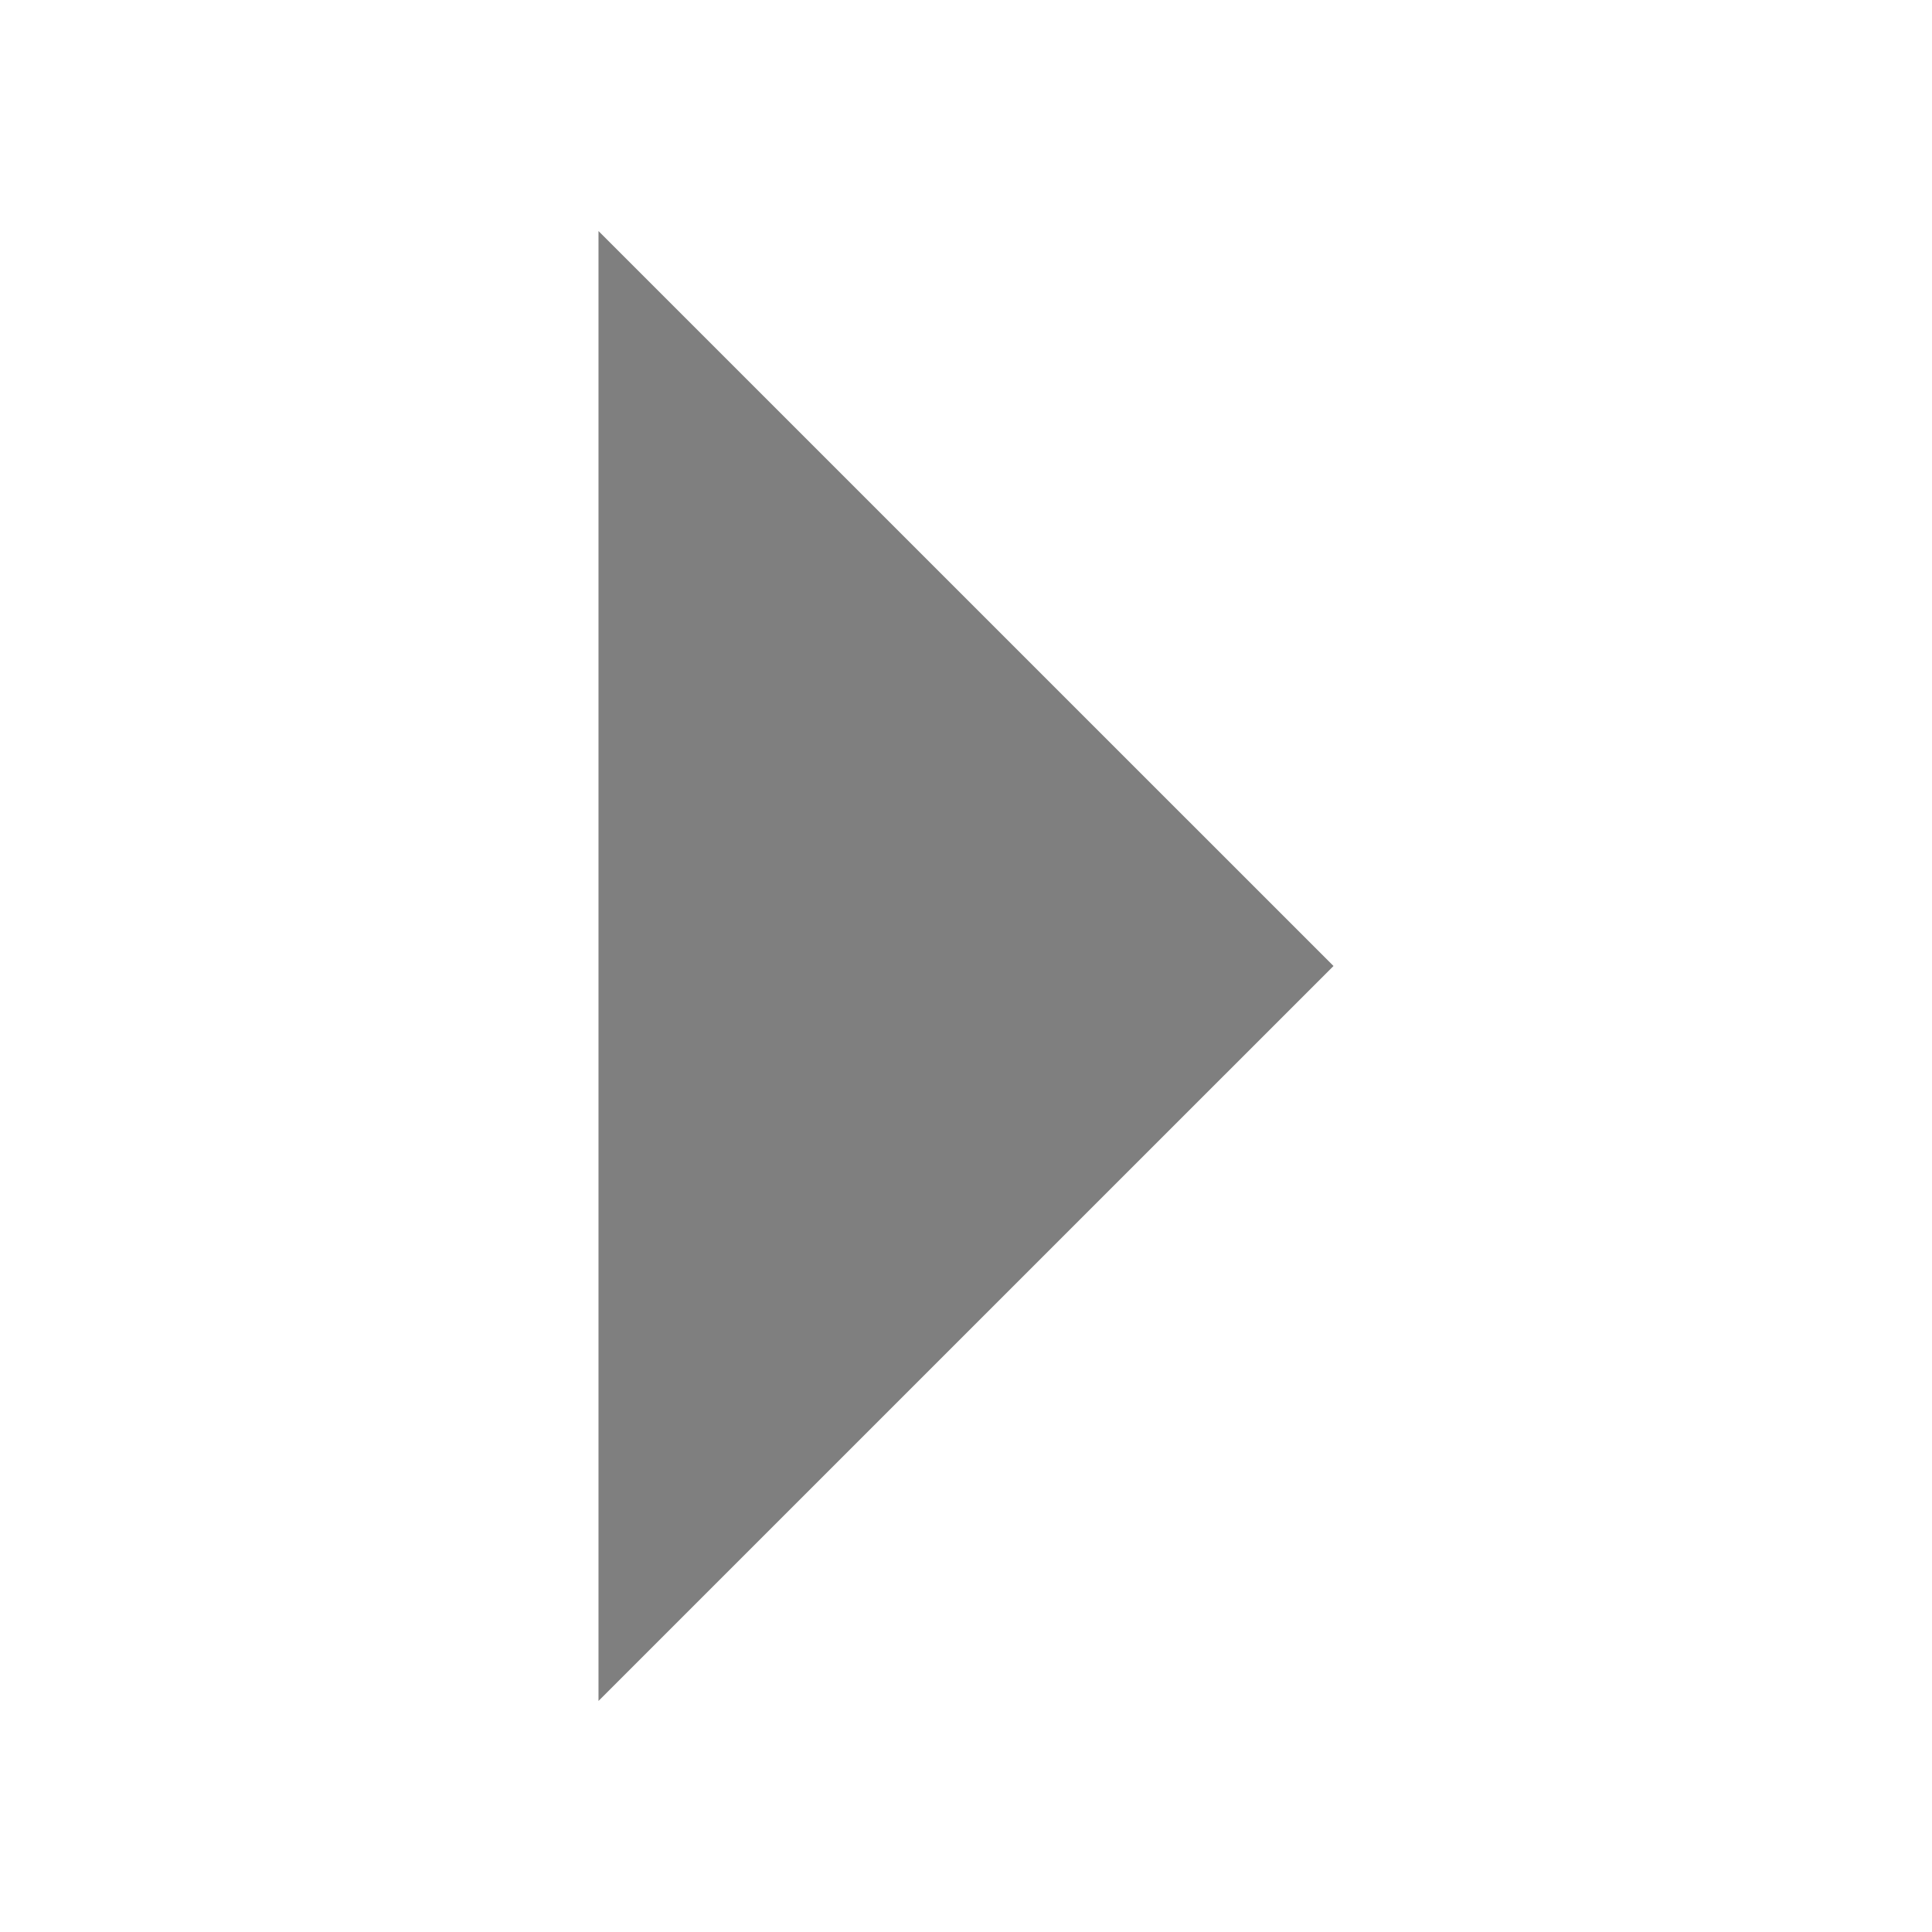
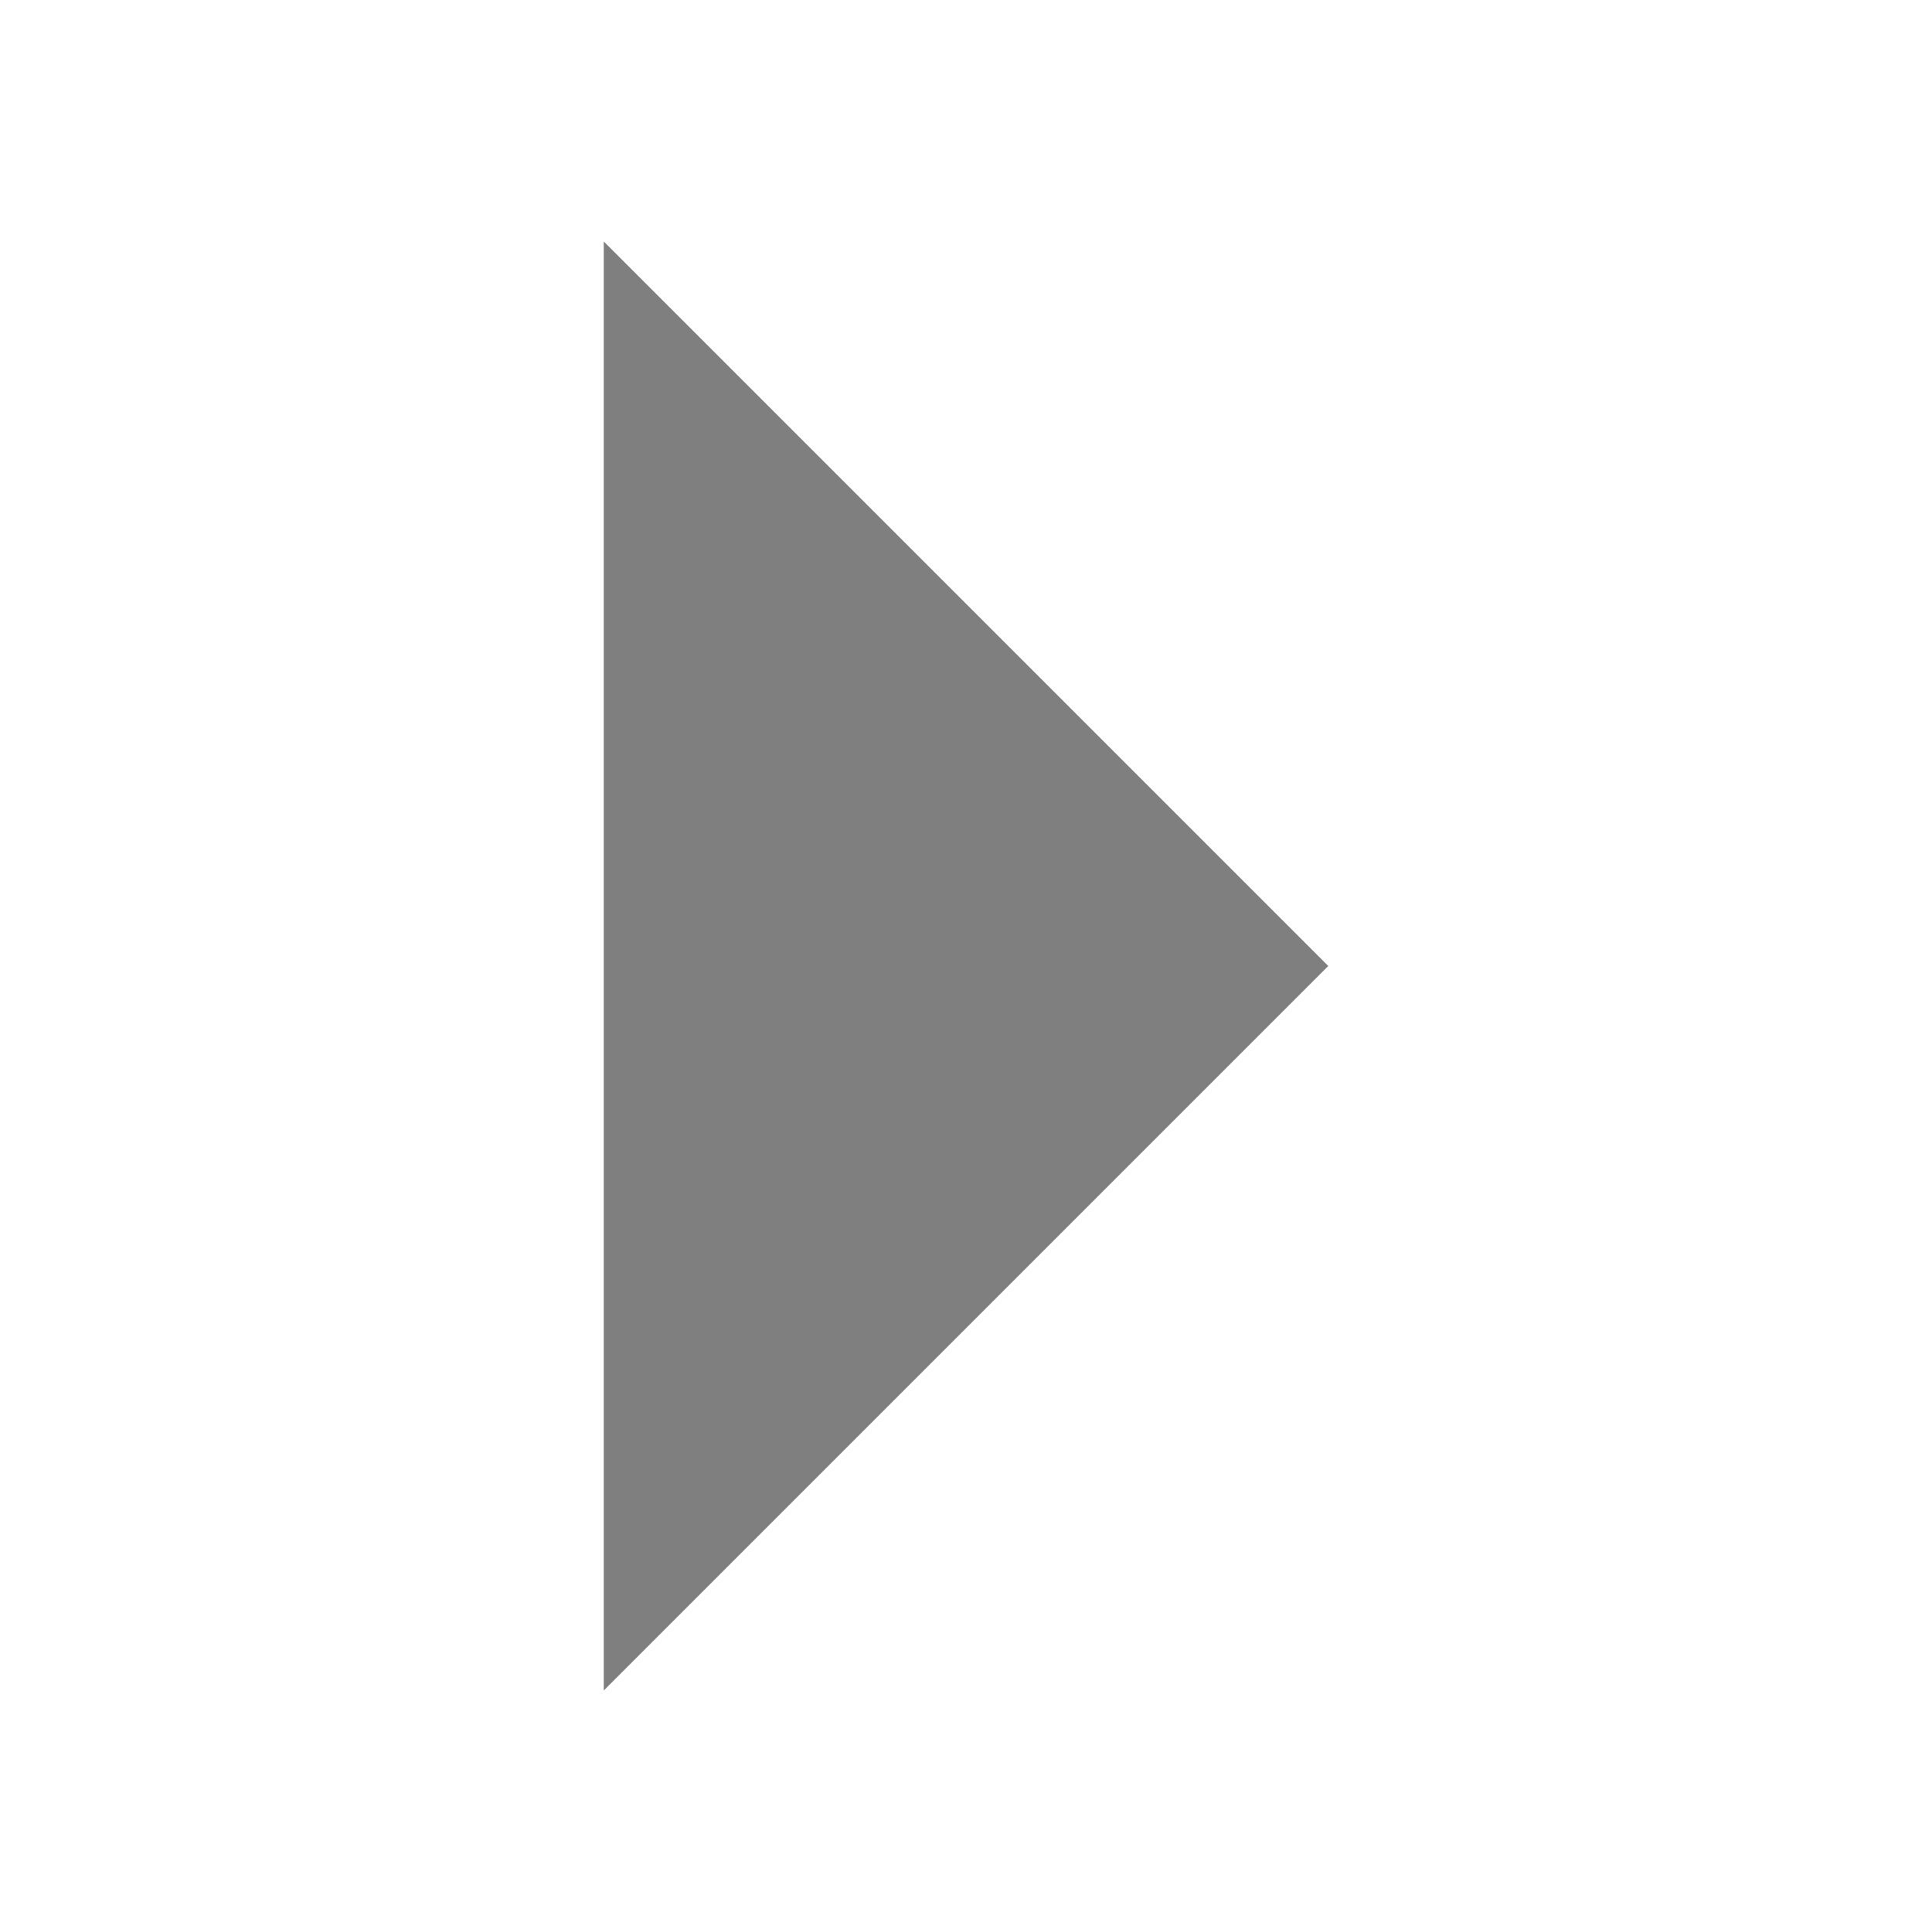
<svg xmlns="http://www.w3.org/2000/svg" version="1.1" id="Layer_1" x="0px" y="0px" width="32px" height="32px" viewBox="0 0 32 32" enable-background="new 0 0 32 32" xml:space="preserve">
-   <polyline fill="#7F7F7F" enable-background="new    " points="9.913,3.827 22.087,16 9.913,28.173 " />
+   <polyline fill="#7F7F7F" points="10,4 22,16 10,28 " />
</svg>
